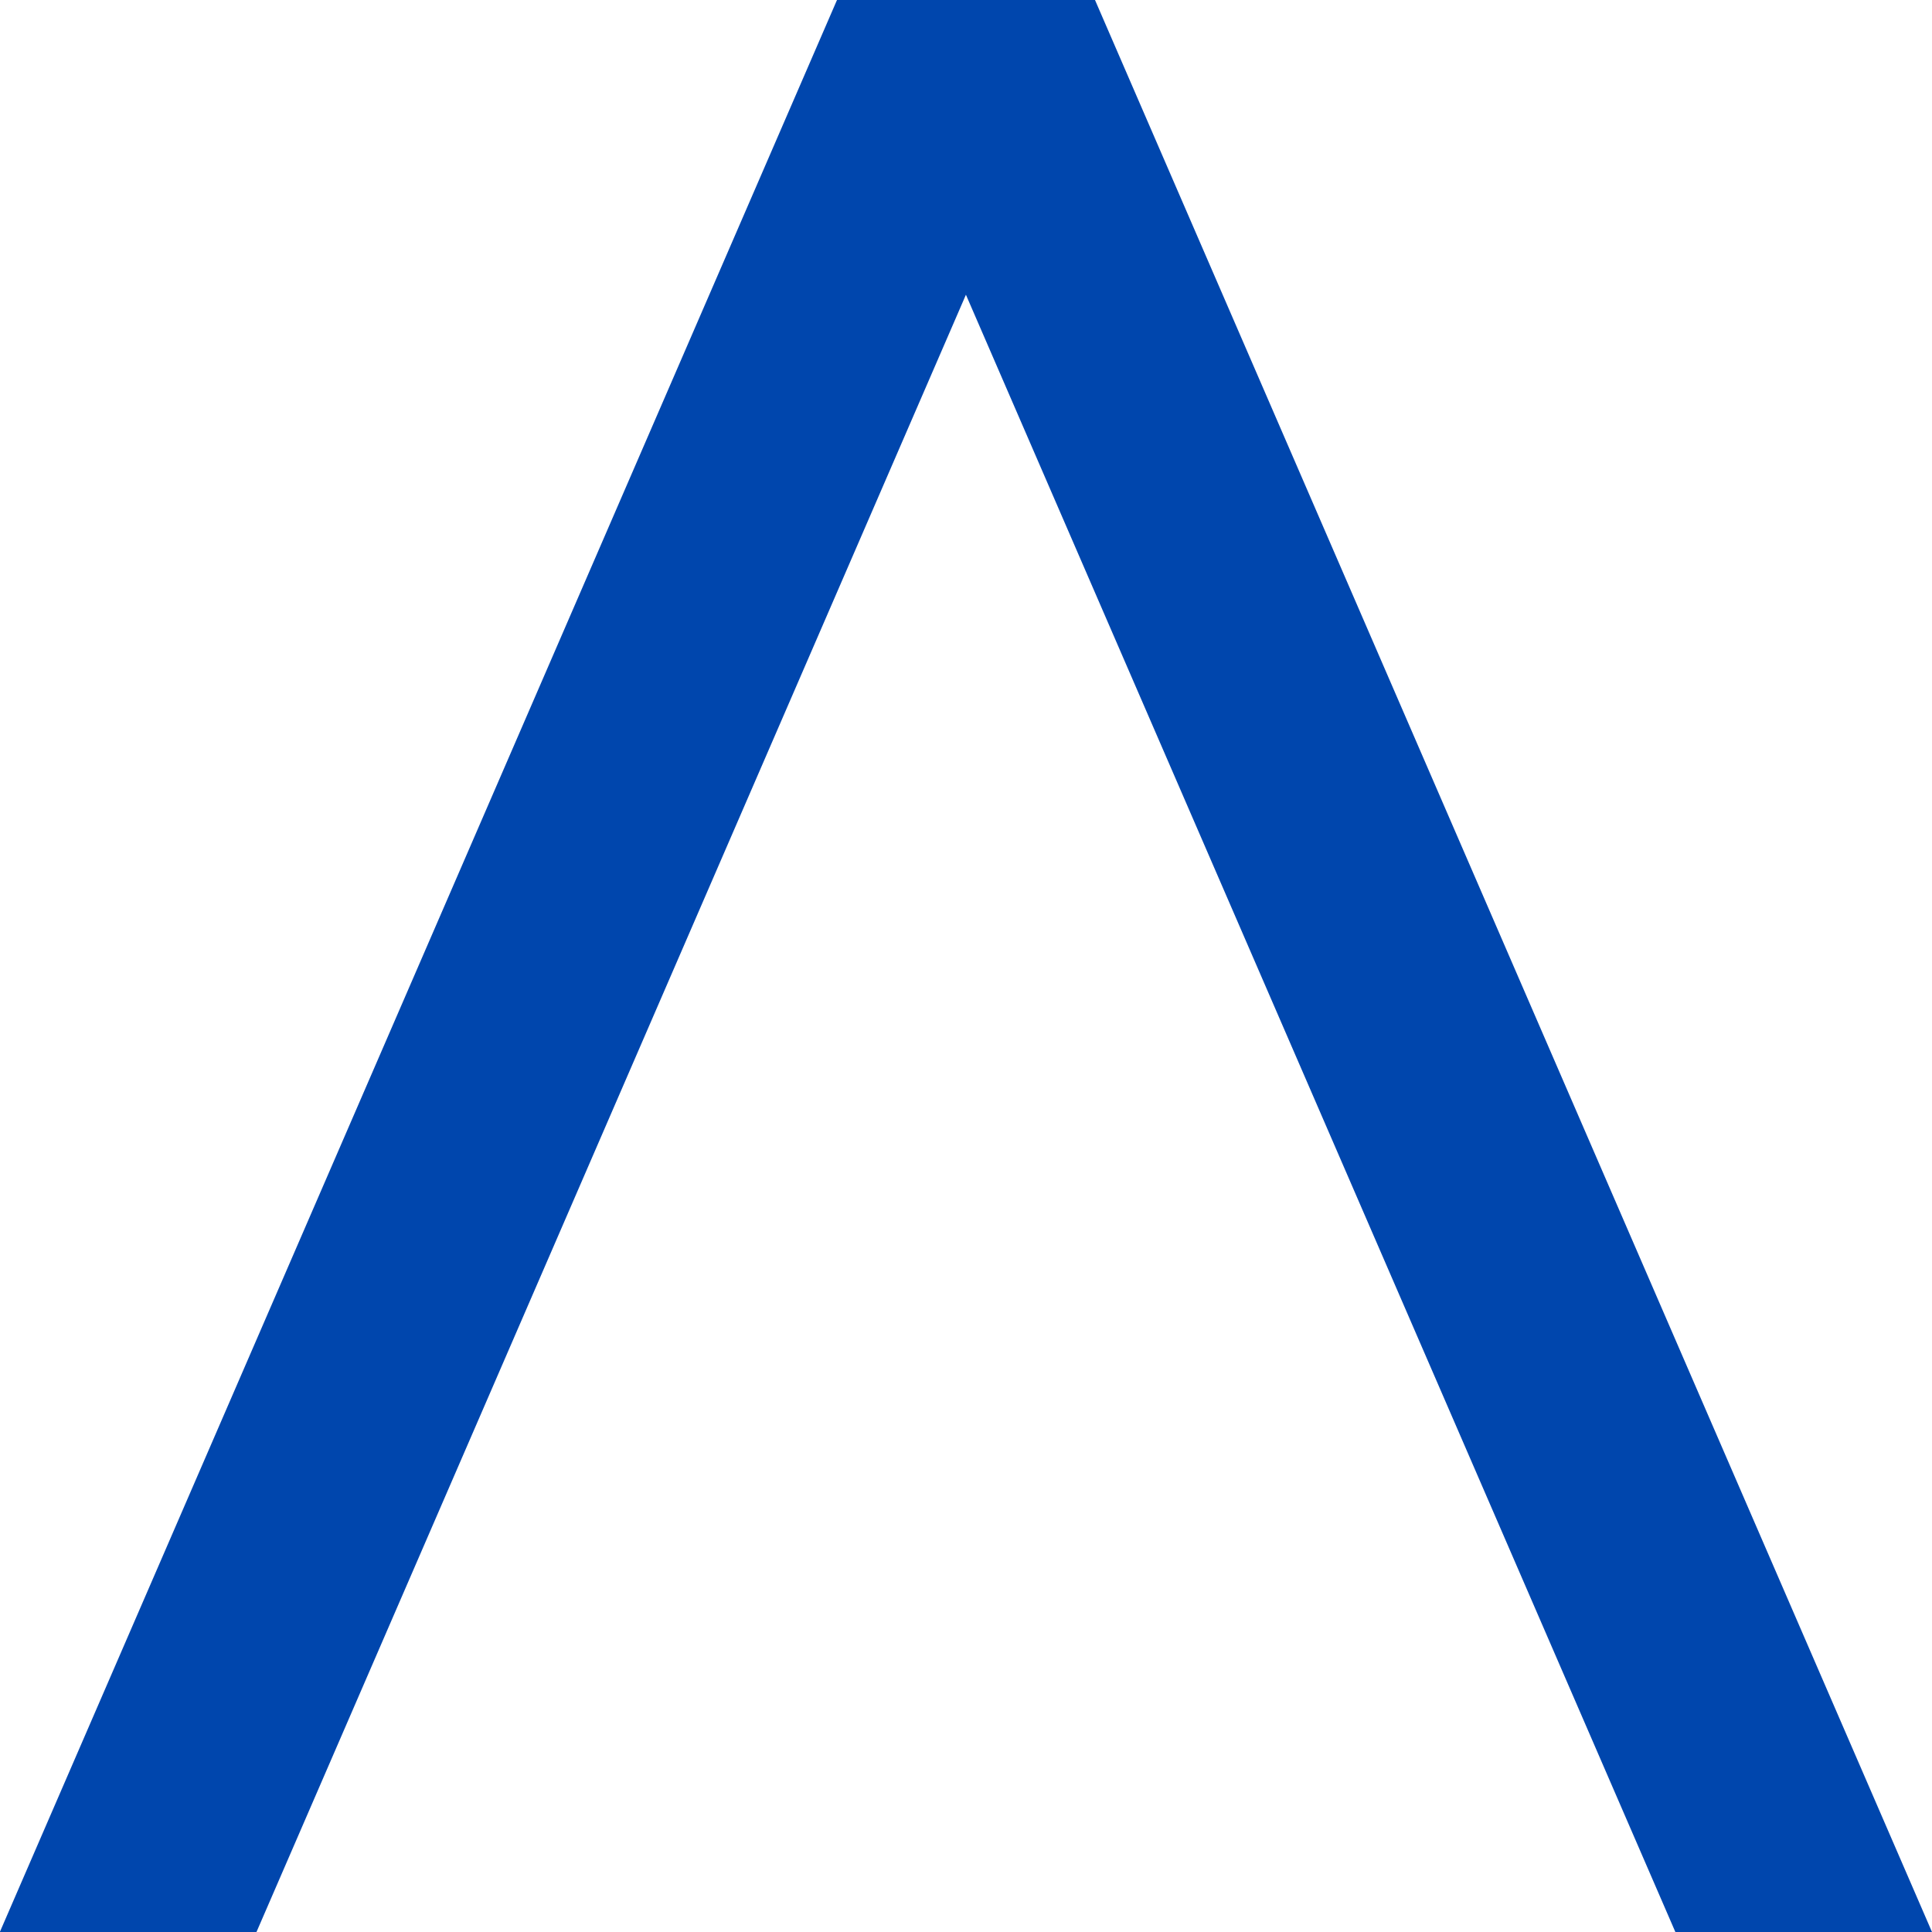
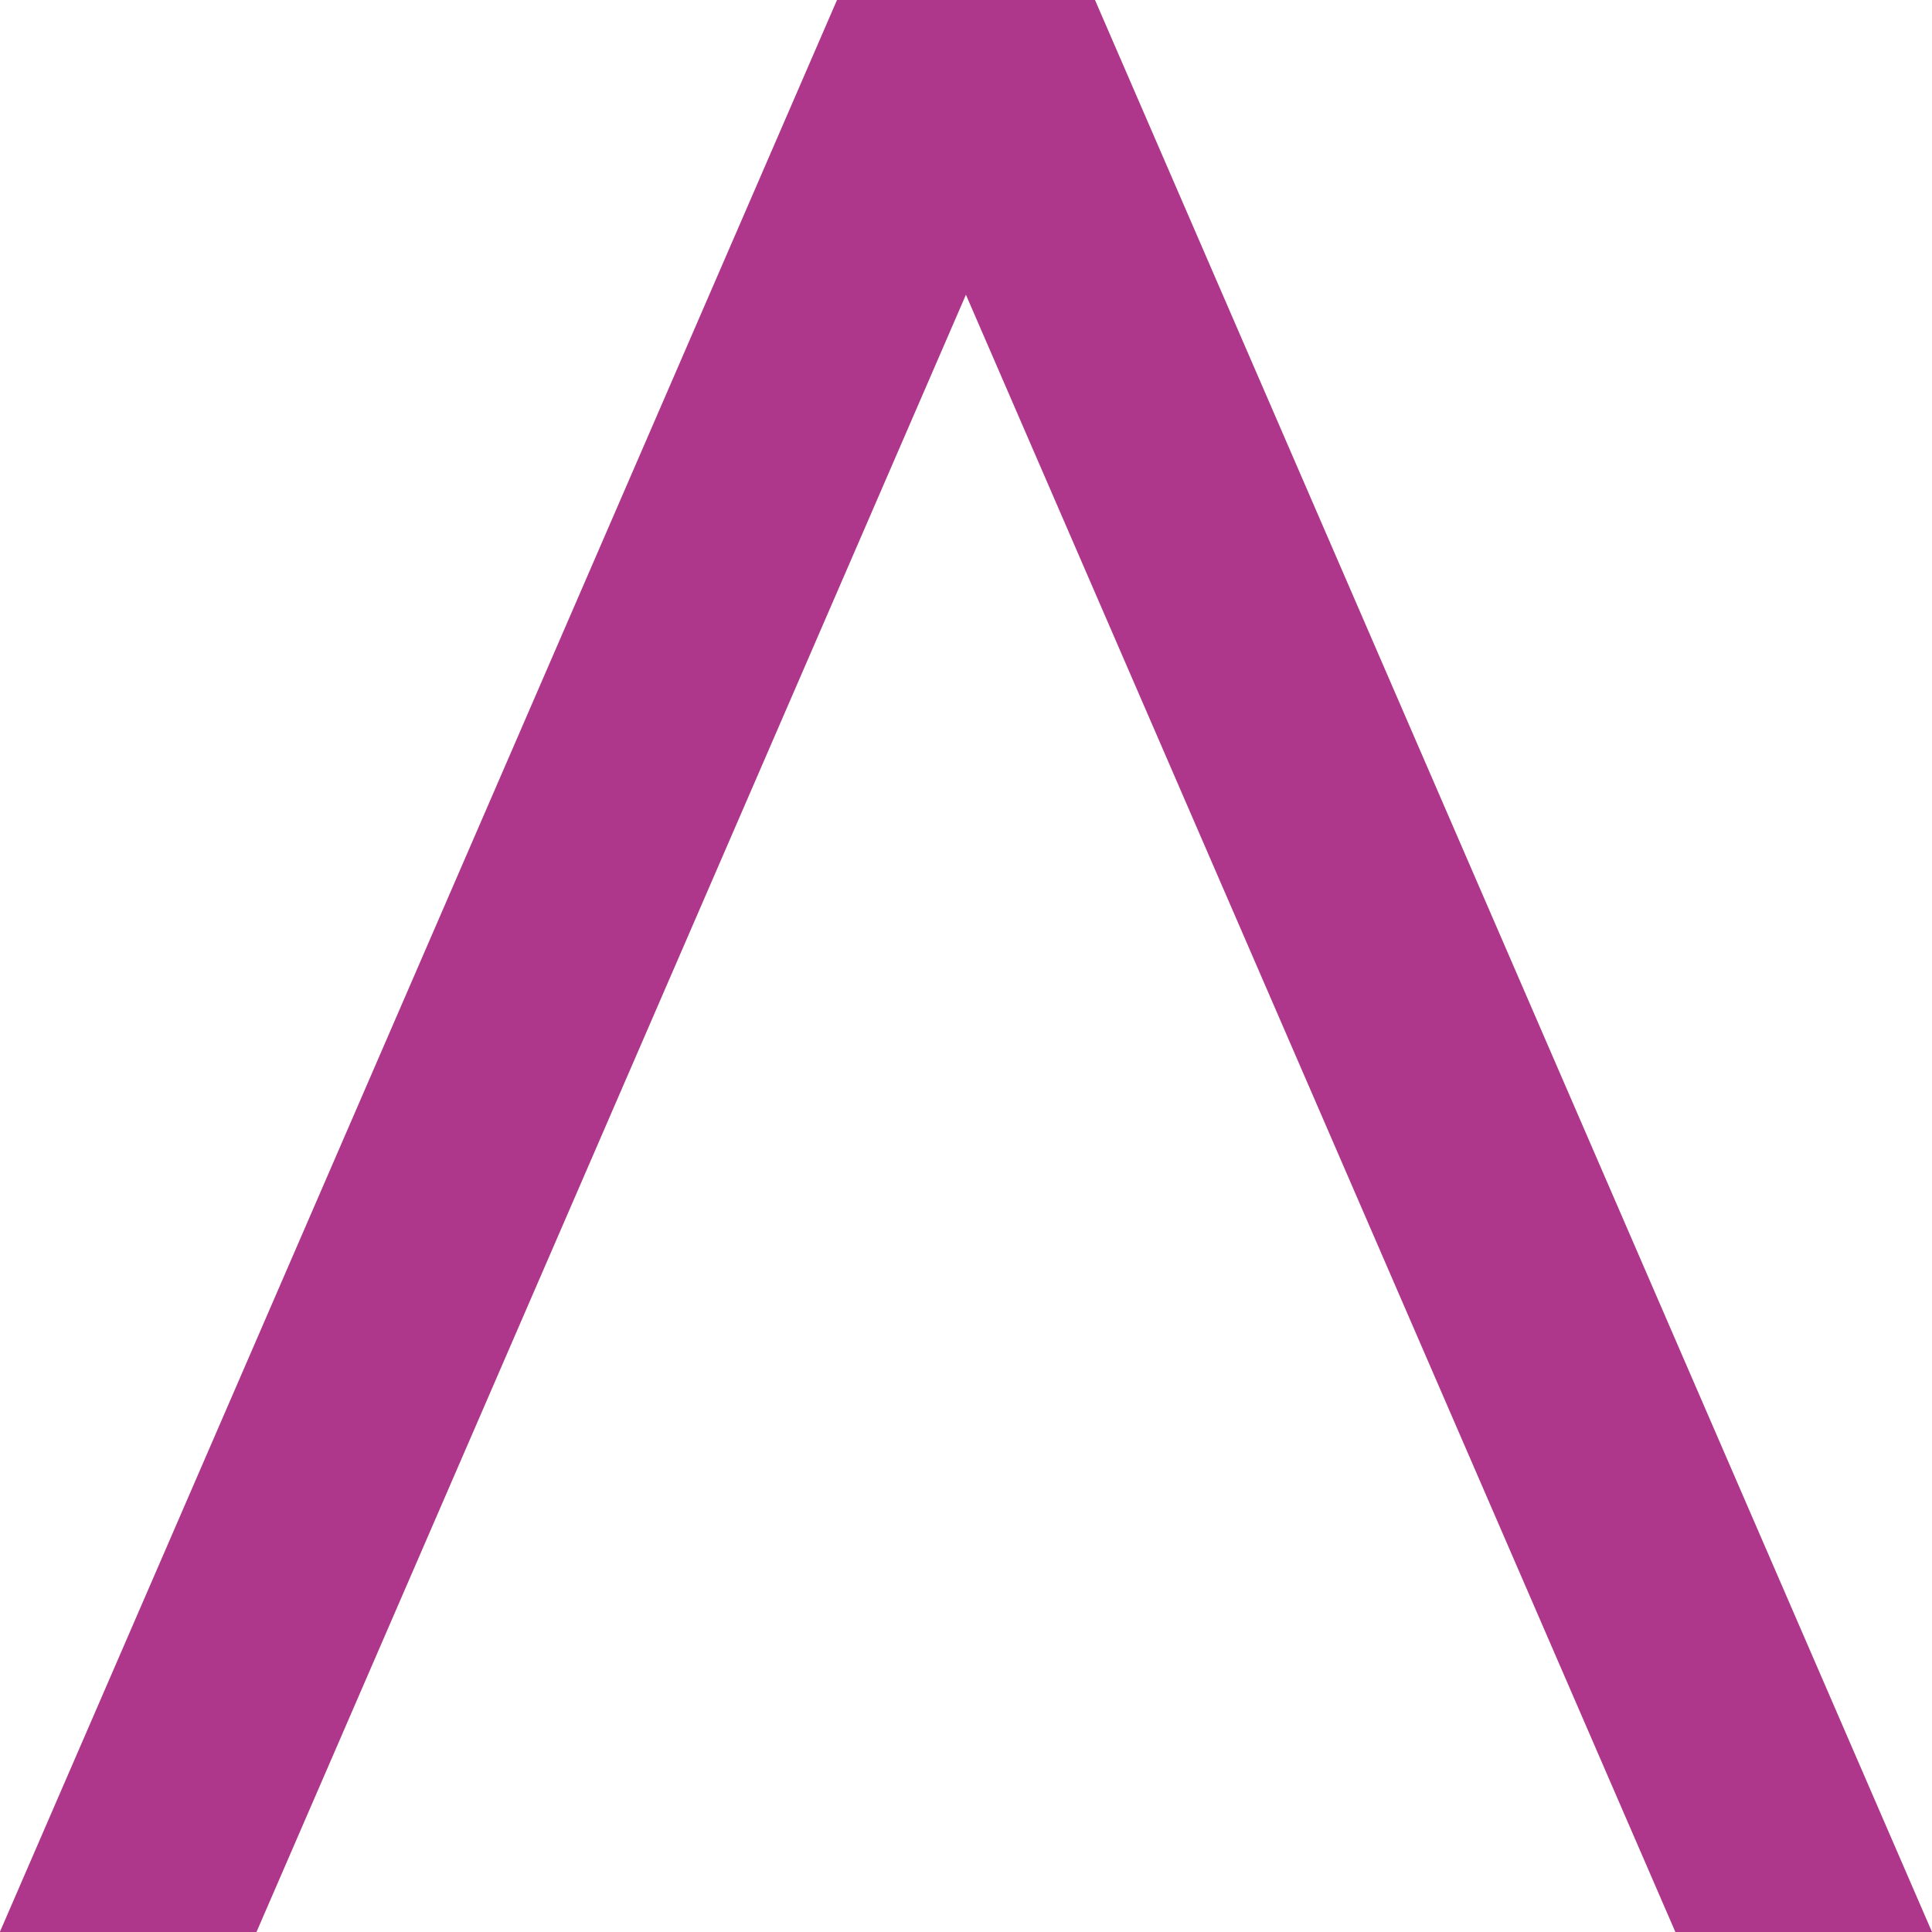
<svg xmlns="http://www.w3.org/2000/svg" width="12.7mm" height="12.7mm" version="1.1" viewBox="0 0 12.7 12.7">
  <g transform="translate(-91.924 19.957)">
-     <path d="m97.426-19.957-5.503 12.7h1.687l5.503-12.7zm0.008 0 5.503 12.7h1.687l-5.502-12.7z" fill="#0046ad" />
+     <path d="m97.426-19.957-5.503 12.7h1.687l5.503-12.7zm0.008 0 5.503 12.7h1.687l-5.502-12.7z" fill="#ae368b" />
  </g>
</svg>
